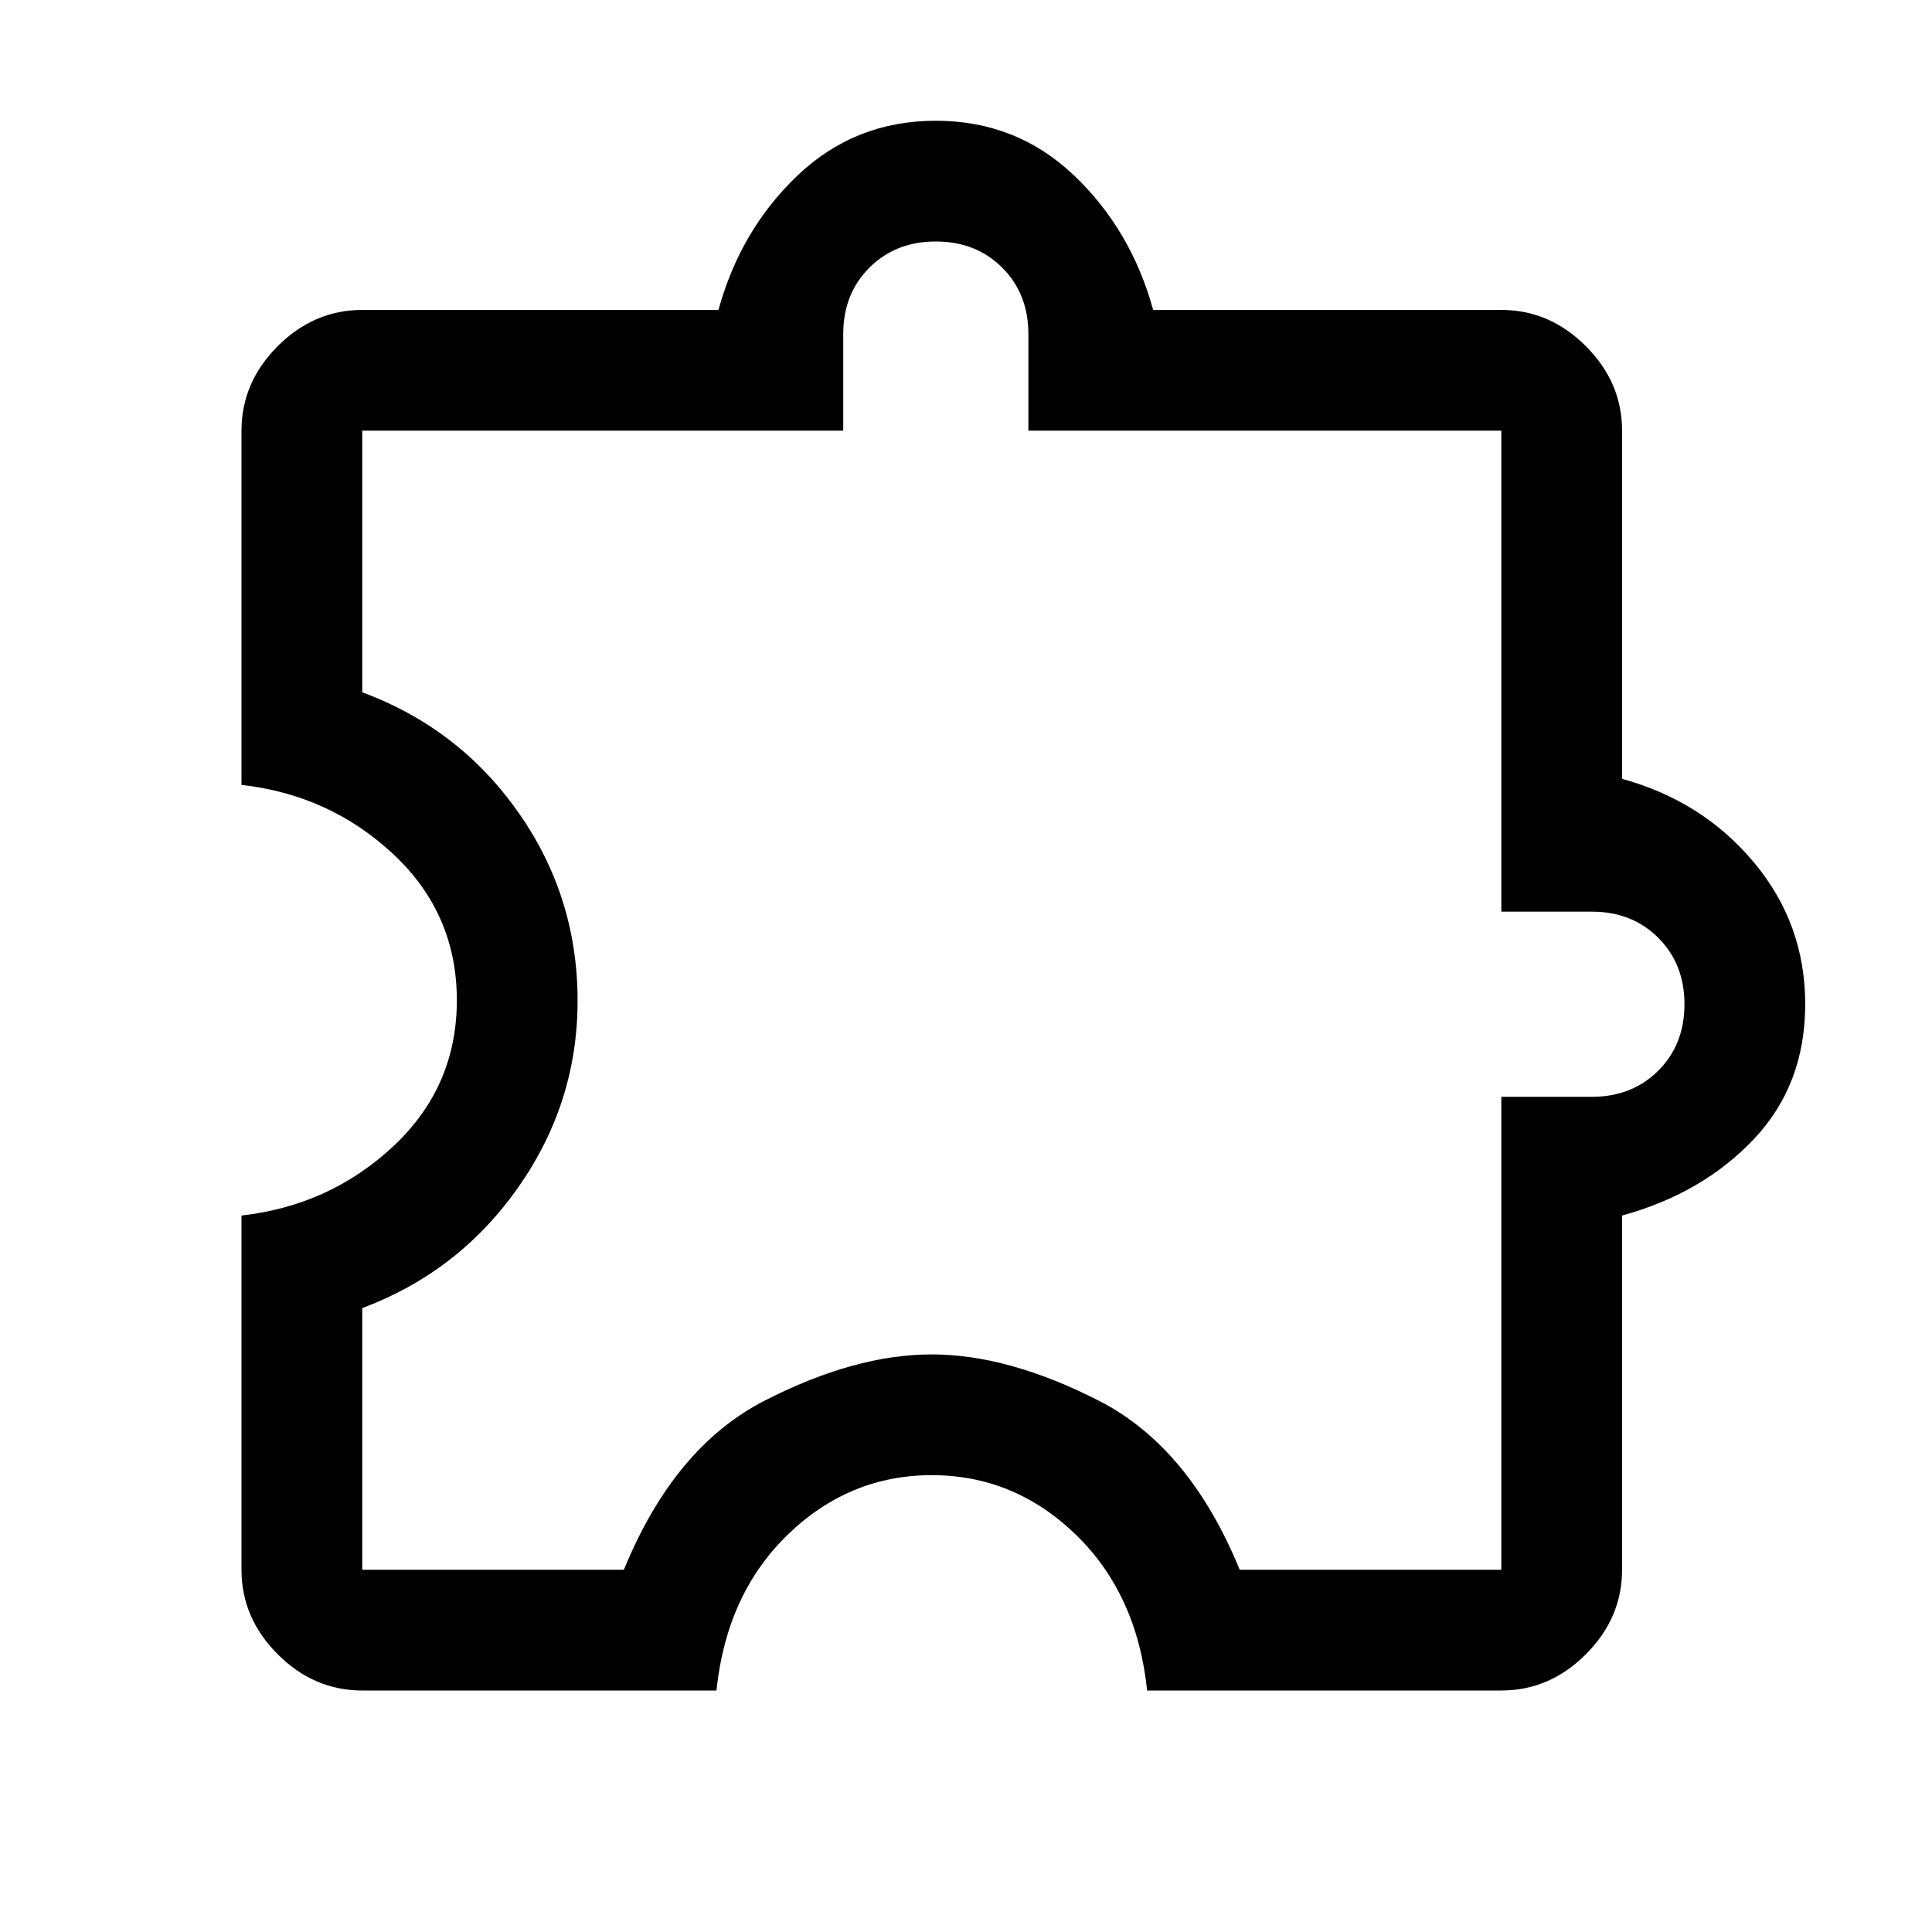
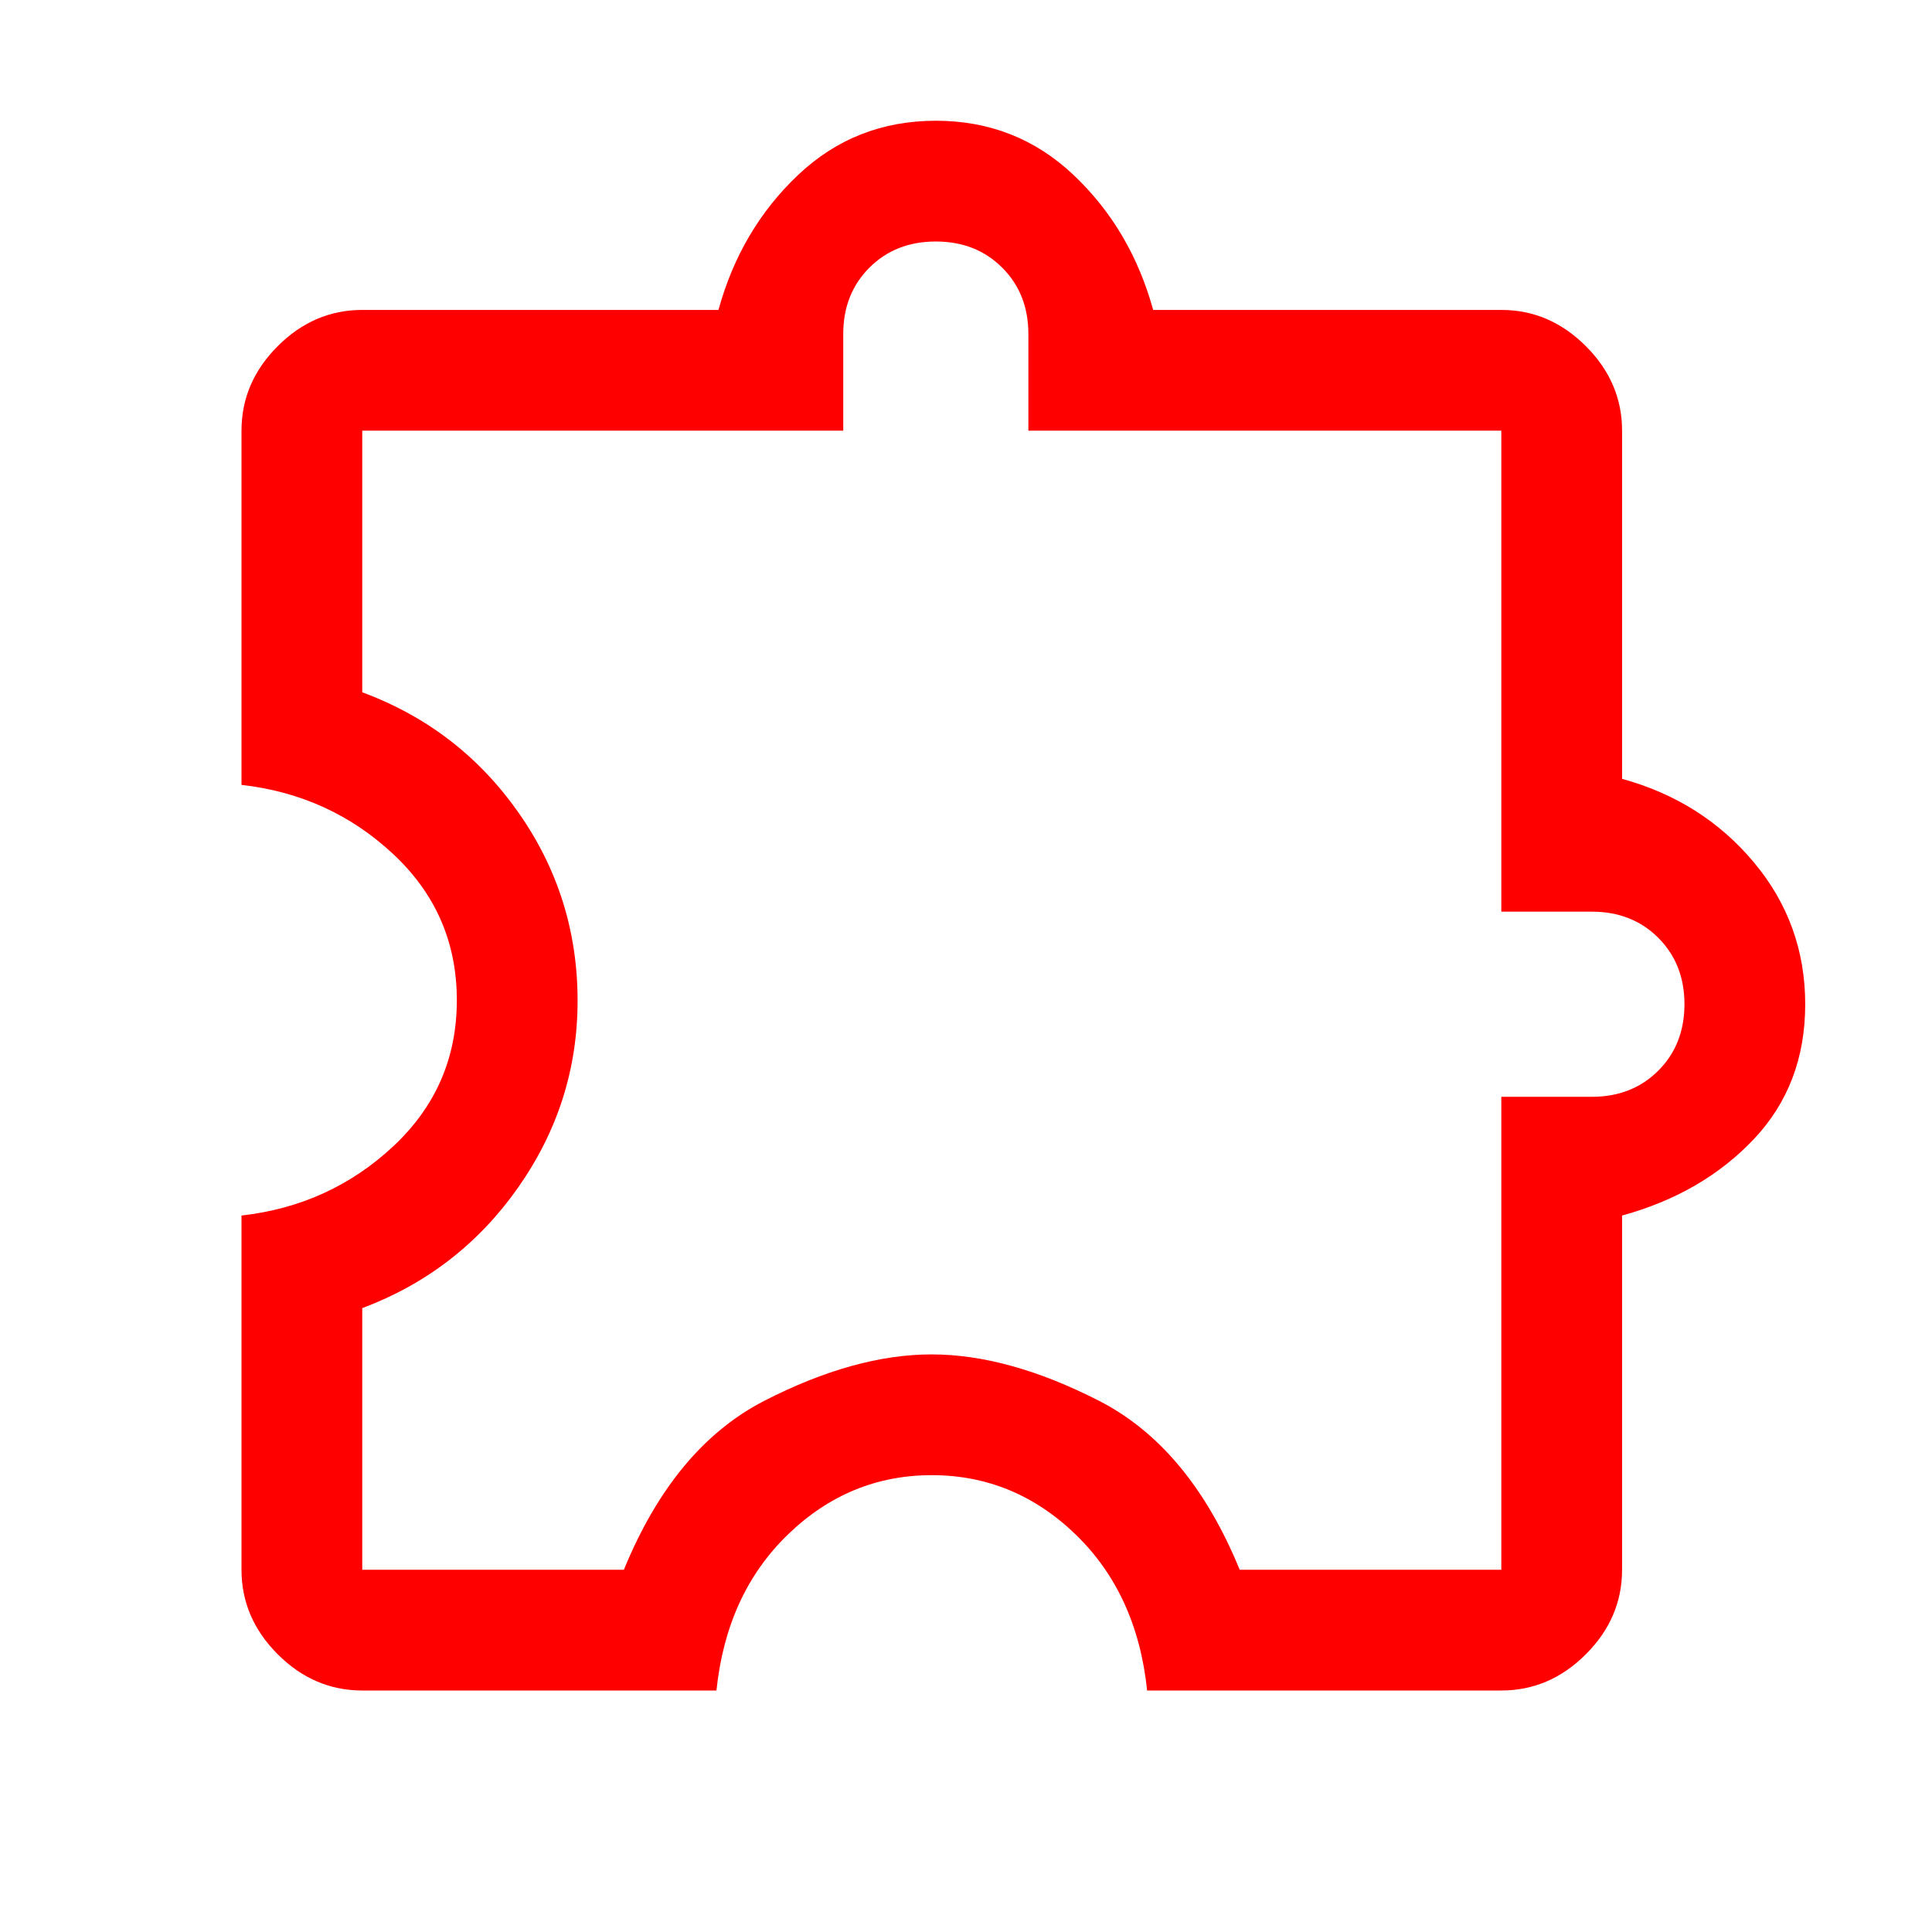
- <svg xmlns="http://www.w3.org/2000/svg" height="48" viewBox="0 -960 960 960" width="48">
+ <svg xmlns="http://www.w3.org/2000/svg" fill="#FF0000" height="48" viewBox="0 -960 960 960" width="48">
  <path d="M356-120H180q-24 0-42-18t-18-42v-176q44-5 75.5-34.5T227-463q0-43-31.5-72.5T120-570v-176q0-24 18-42t42-18h177q11-40 39.5-67t68.5-27q40 0 68.5 27t39.5 67h173q24 0 42 18t18 42v173q40 11 65.5 41.5T897-461q0 40-25.5 67T806-356v176q0 24-18 42t-42 18H570q-5-48-35.5-77.5T463-227q-41 0-71.5 29.5T356-120Zm-176-60h130q25-61 69.888-84 44.888-23 83-23T546-264q45 23 70 84h130v-235h45q20 0 33-13t13-33q0-20-13-33t-33-13h-45v-239H511v-48q0-20-13-33t-33-13q-20 0-33 13t-13 33v48H180v130q48.15 17.817 77.575 59.686Q287-514.445 287-462.777 287-412 257.5-370T180-310v130Zm329-330Z" />
</svg>
